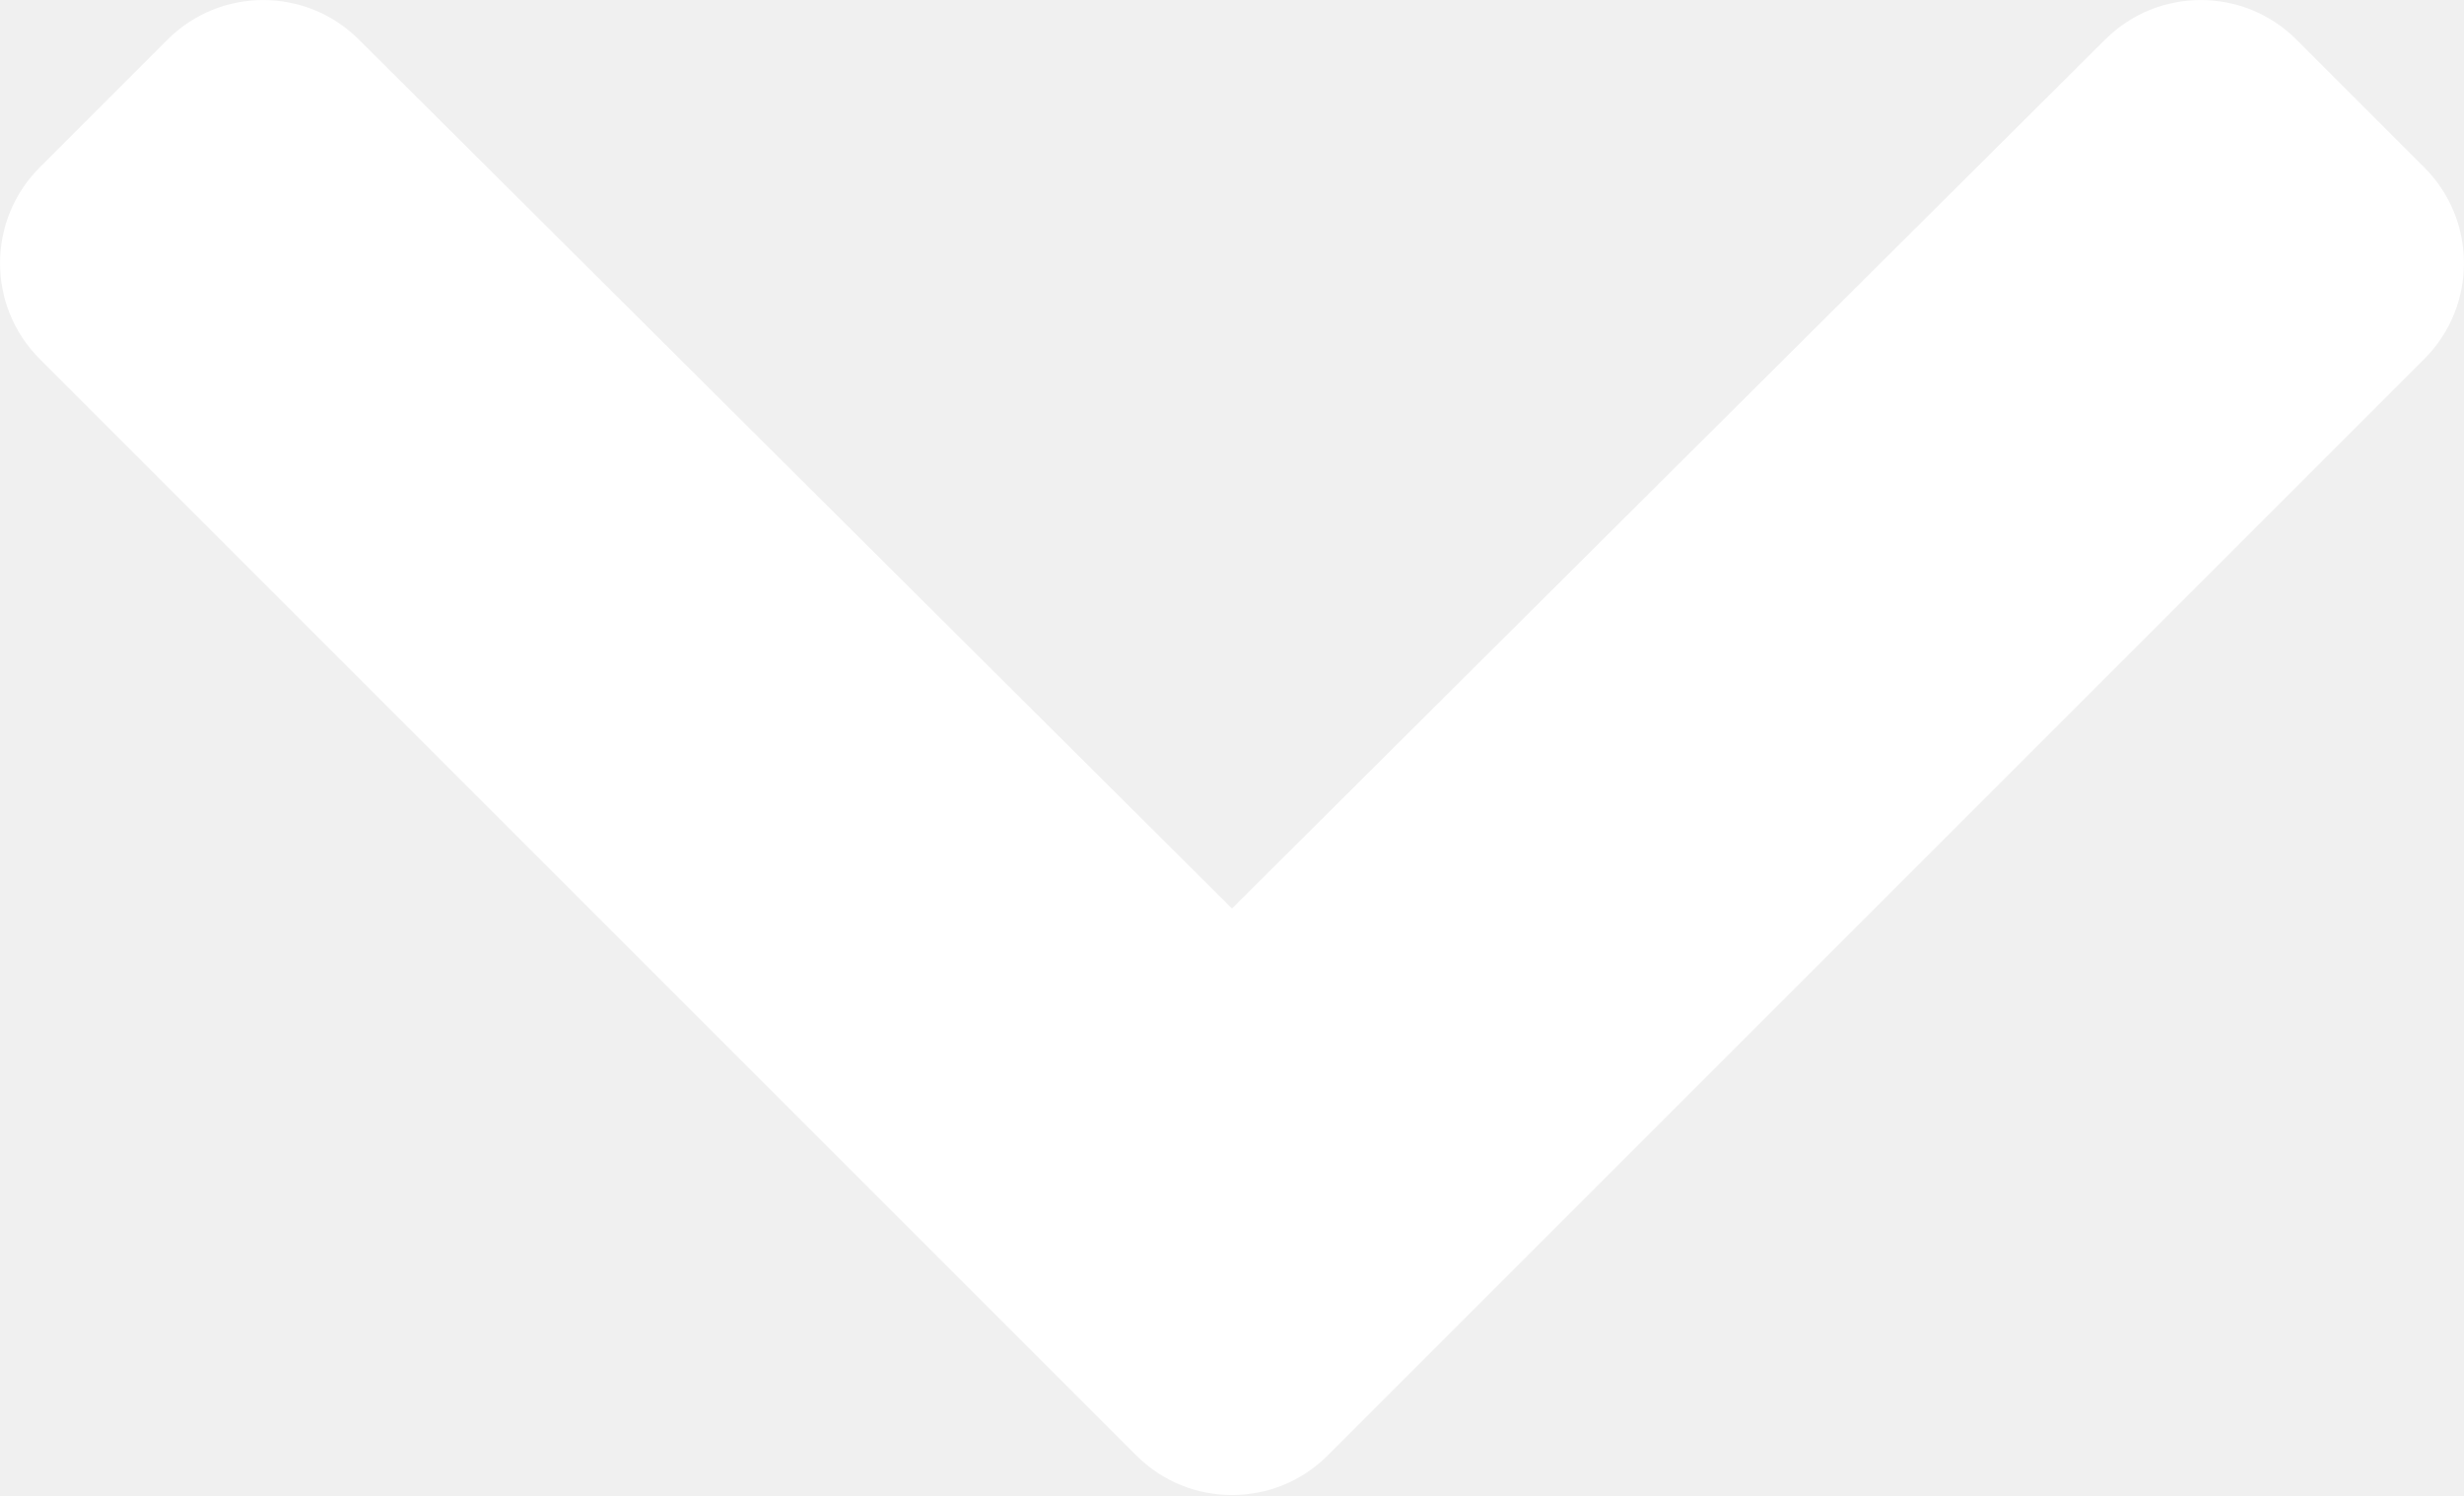
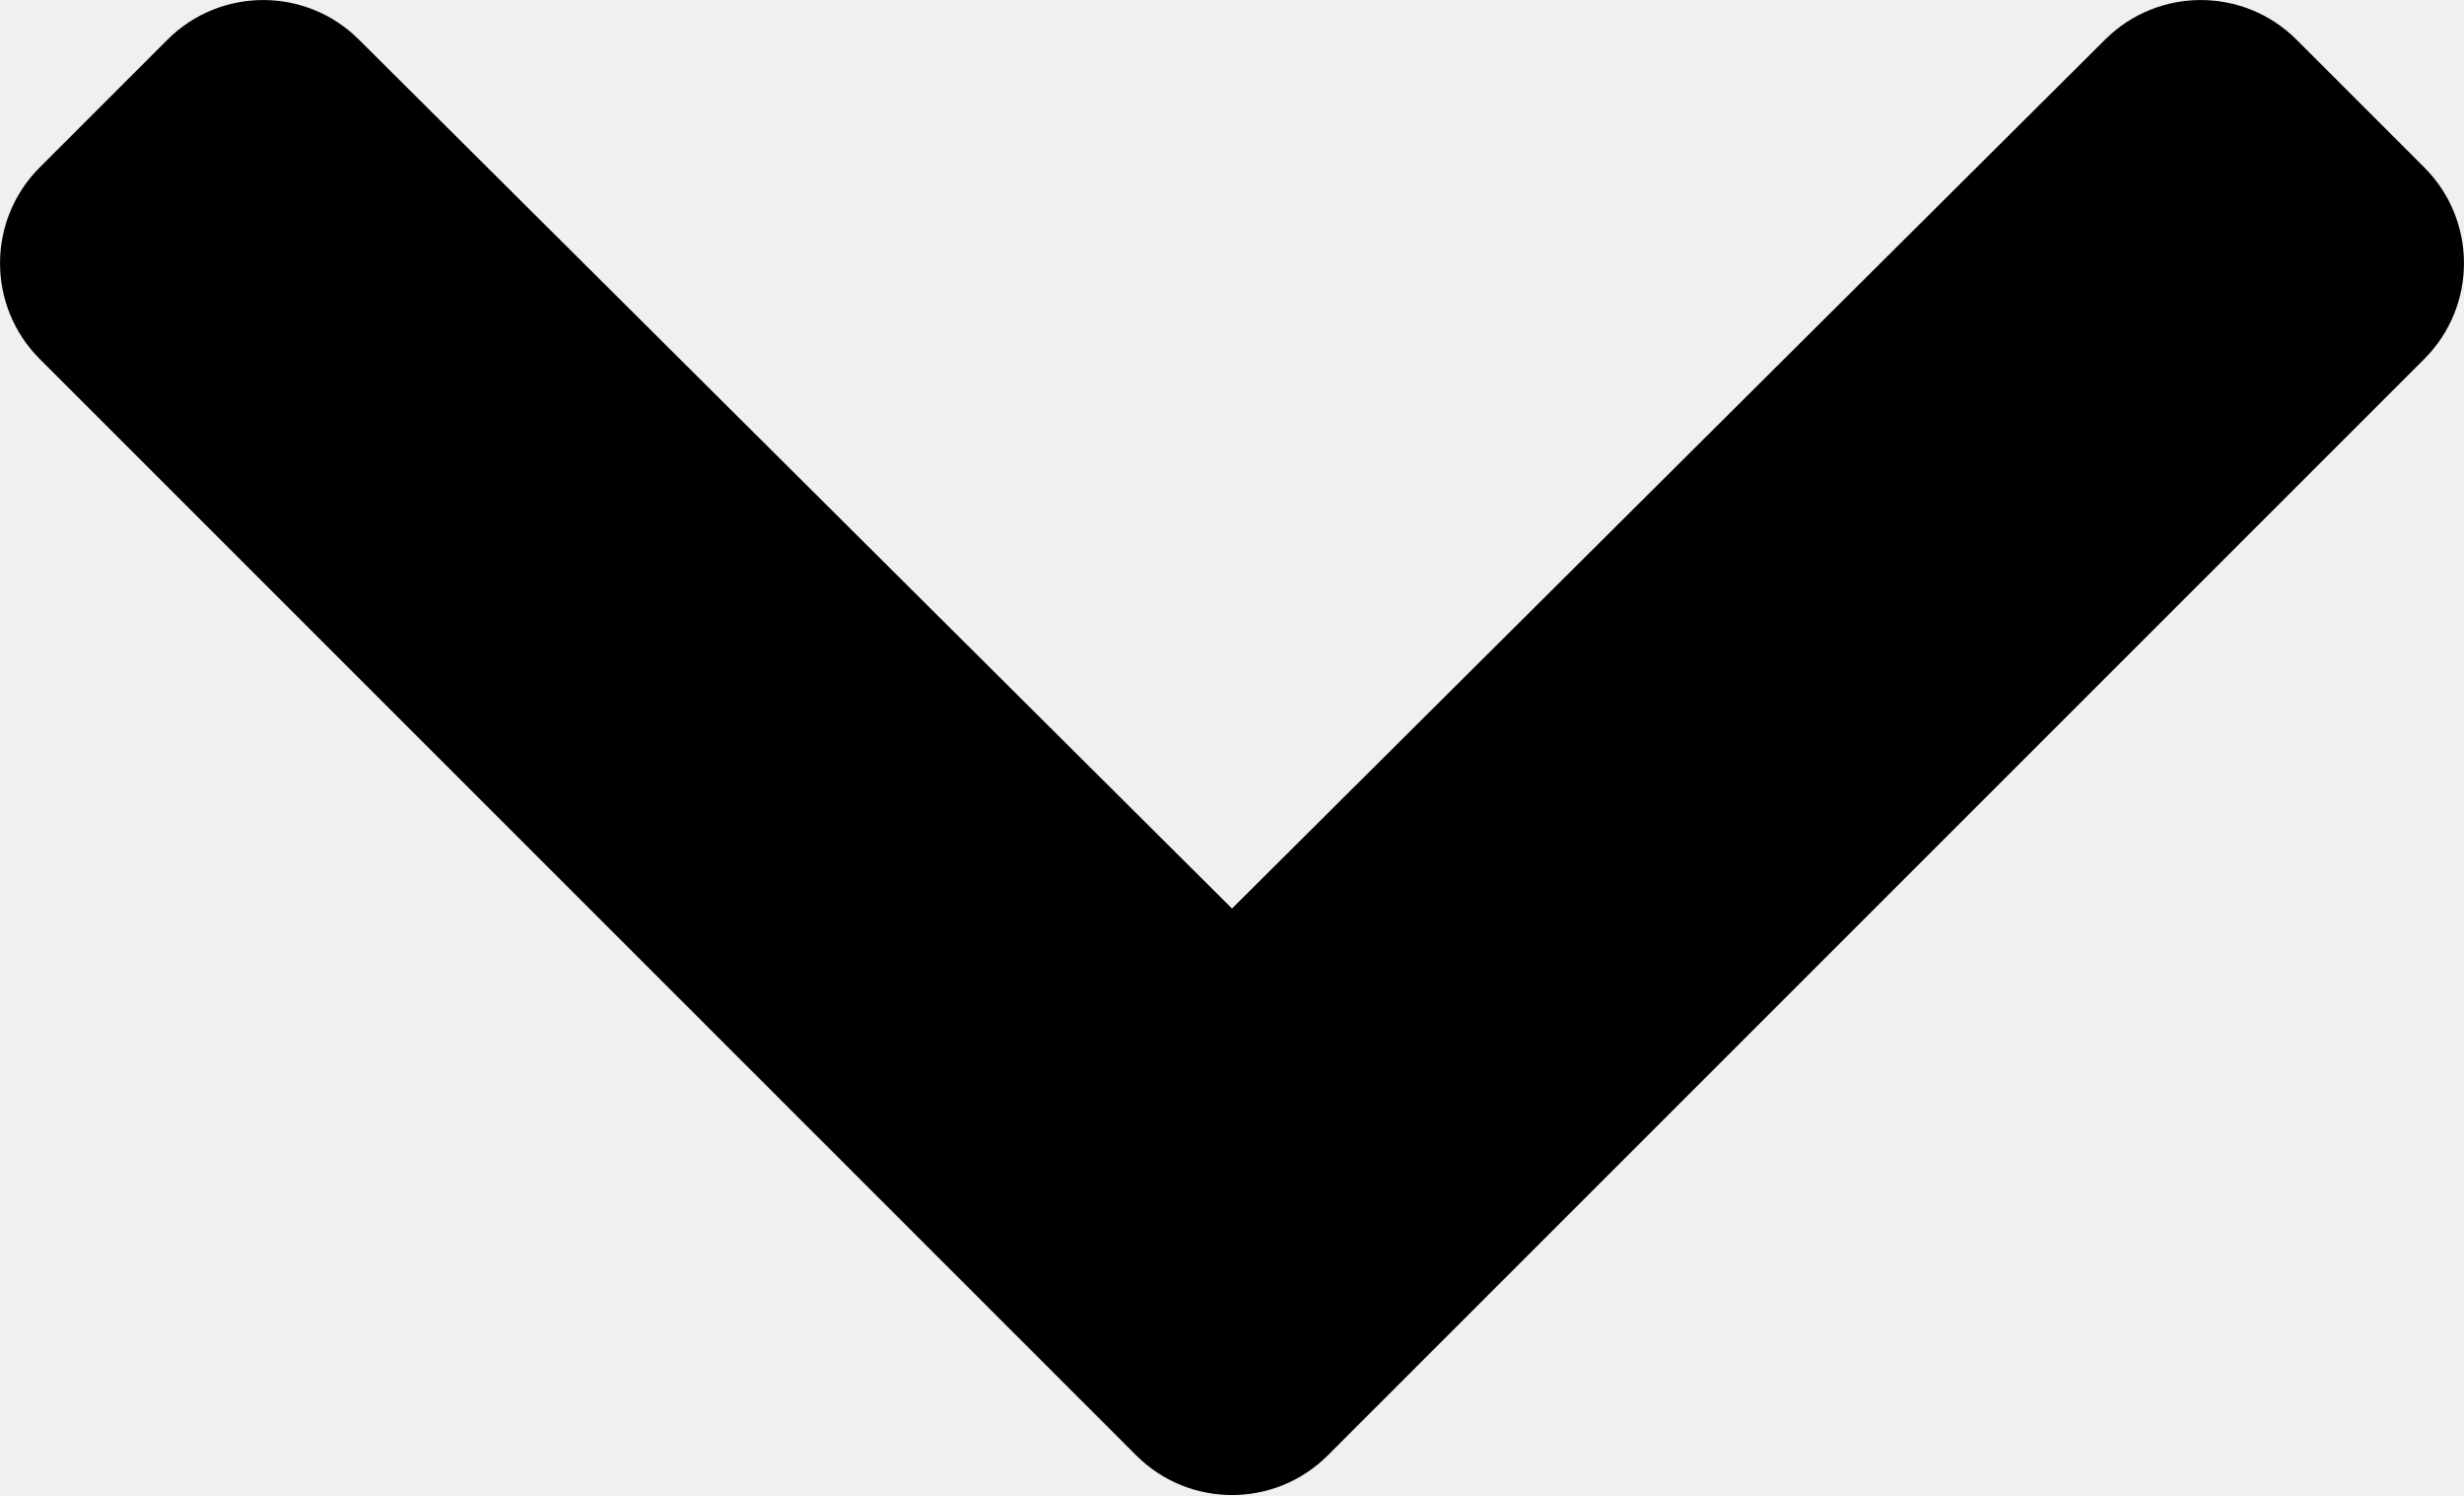
<svg xmlns="http://www.w3.org/2000/svg" width="15.642" height="9.493" viewBox="0 0 15.642 9.493">
-   <path id="chevron-down" d="M12.869,132.735l-6.961-6.961a.86.86,0,0,1,0-1.216l.812-.812a.86.86,0,0,1,1.214,0l5.543,5.517,5.543-5.517a.86.86,0,0,1,1.214,0l.812.812a.86.86,0,0,1,0,1.216l-6.961,6.961A.86.86,0,0,1,12.869,132.735Z" transform="translate(-5.656 -123.495)" fill="#fff" />
+   <path id="chevron-down" d="M12.869,132.735l-6.961-6.961a.86.86,0,0,1,0-1.216l.812-.812a.86.86,0,0,1,1.214,0l5.543,5.517,5.543-5.517a.86.86,0,0,1,1.214,0l.812.812a.86.86,0,0,1,0,1.216l-6.961,6.961A.86.86,0,0,1,12.869,132.735Z" transform="translate(-5.656 -123.495)" fill="current" />
</svg>
